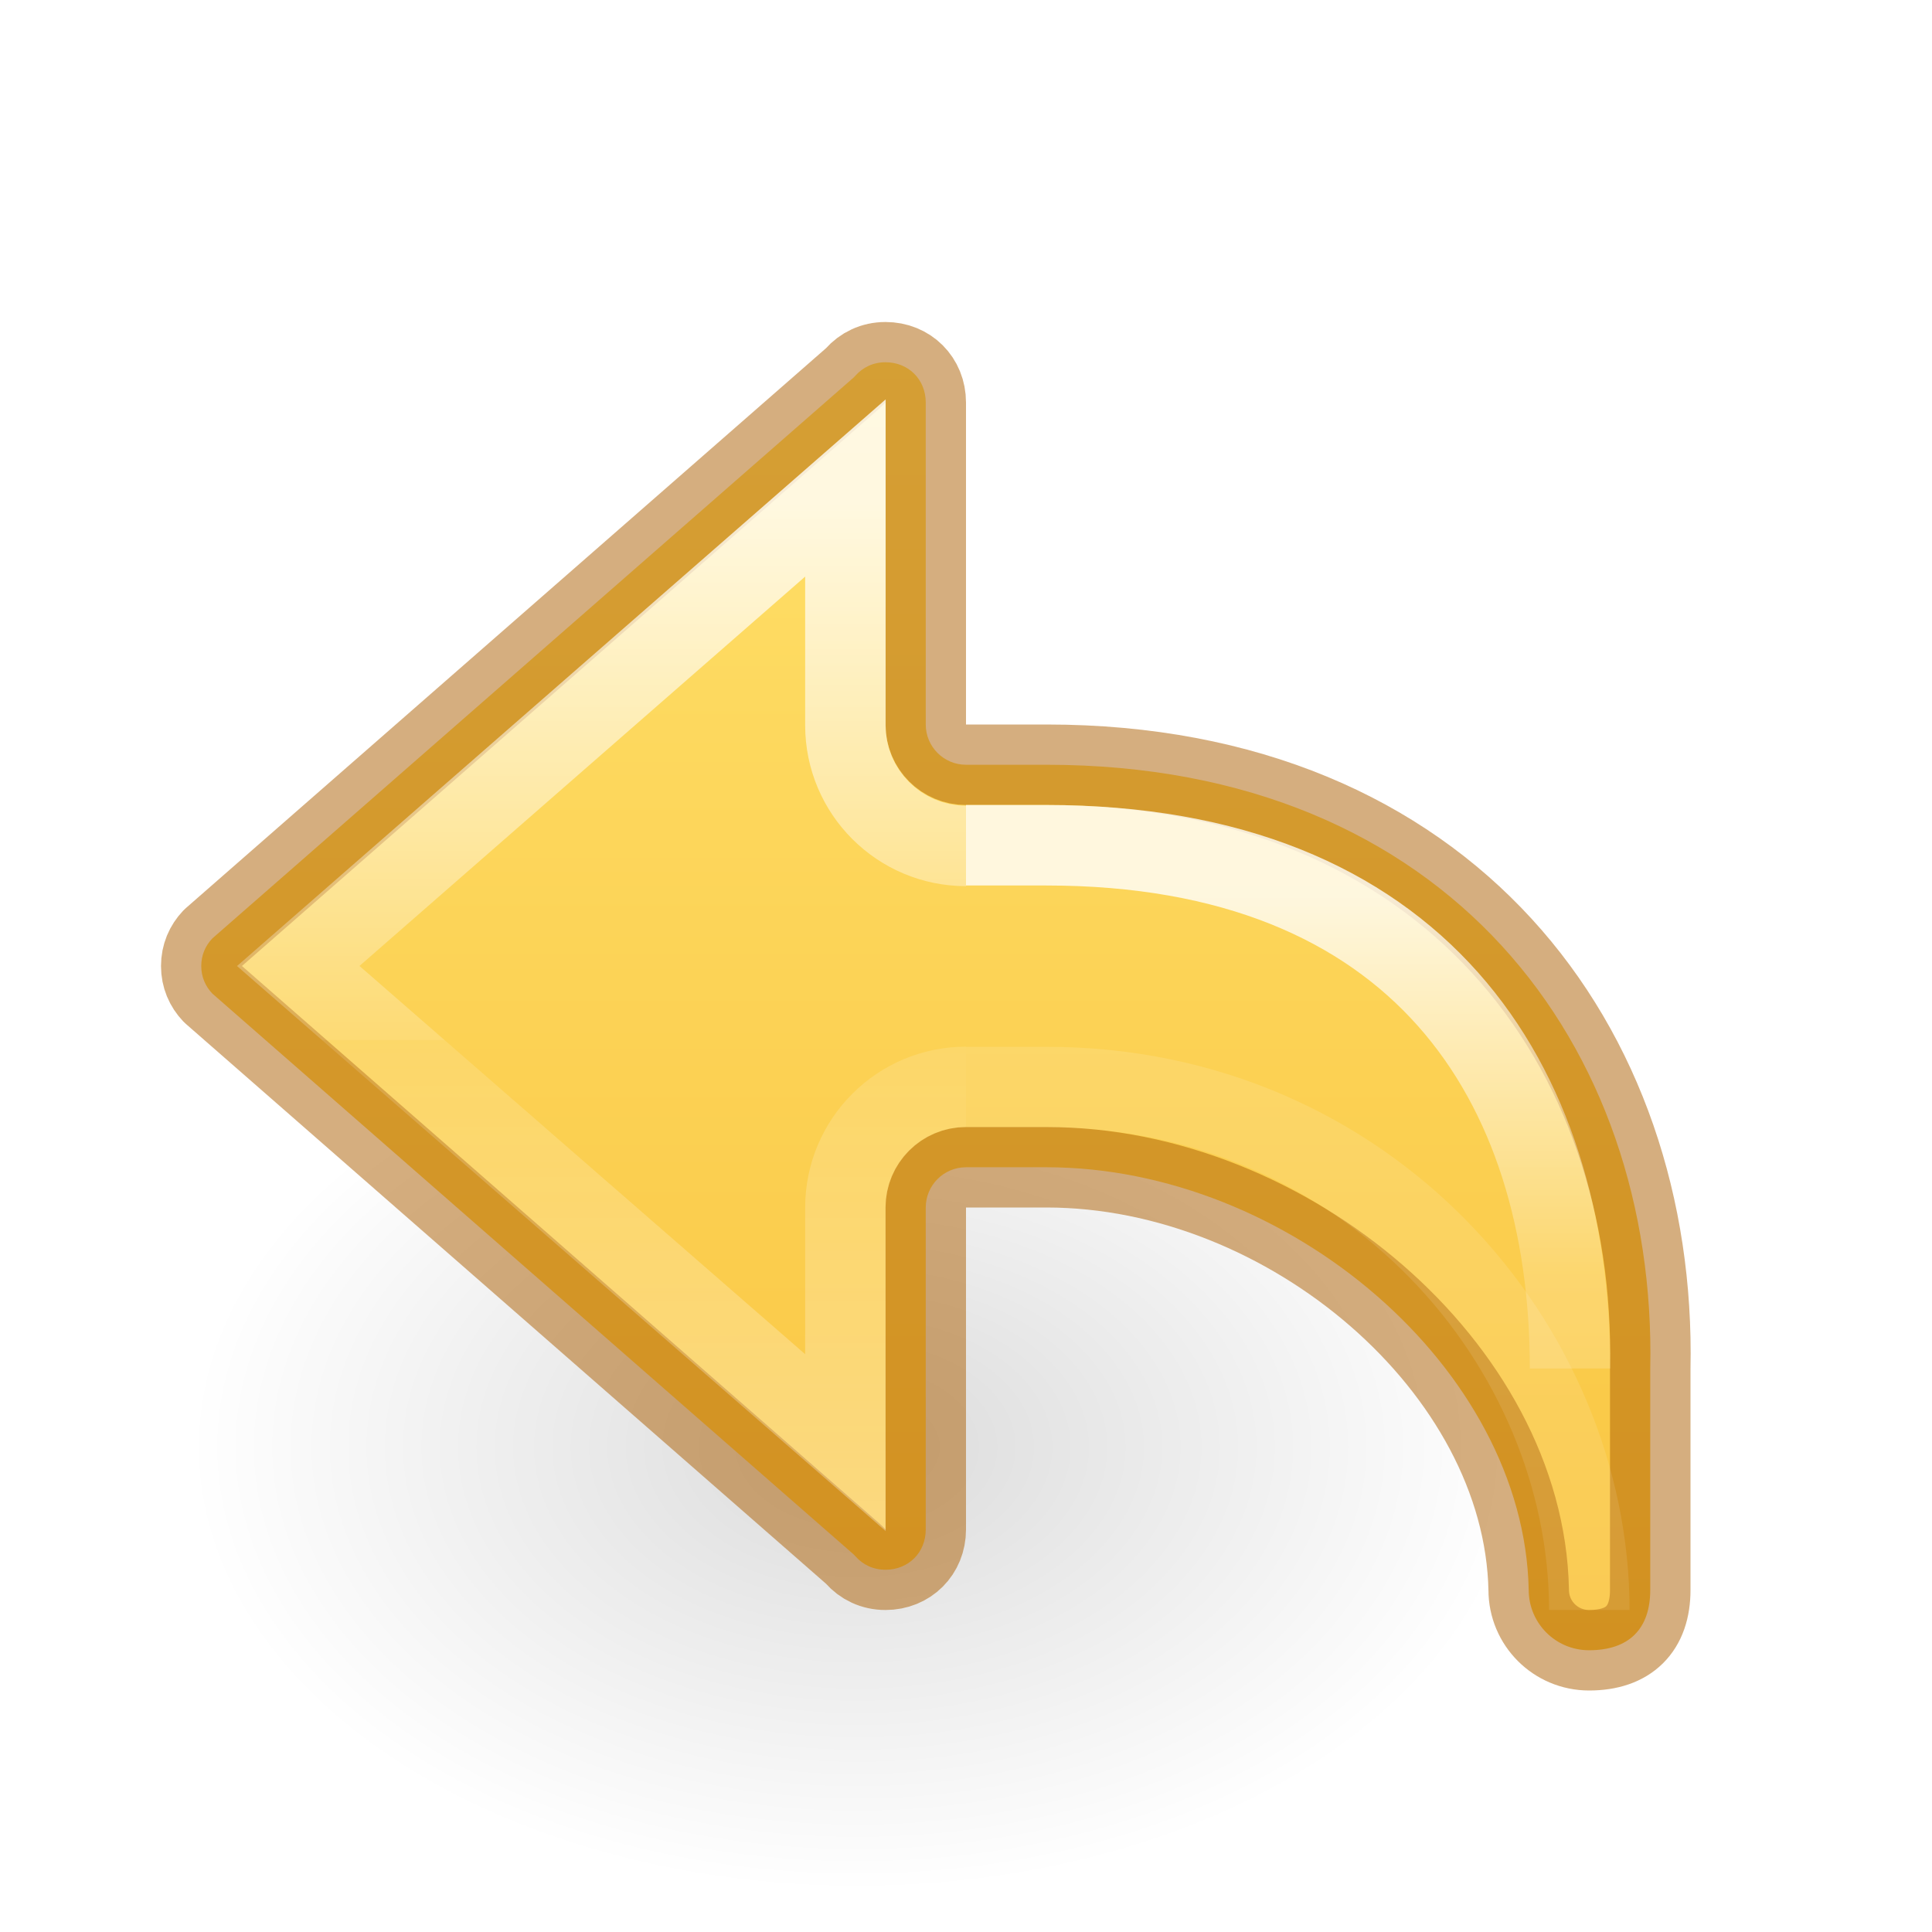
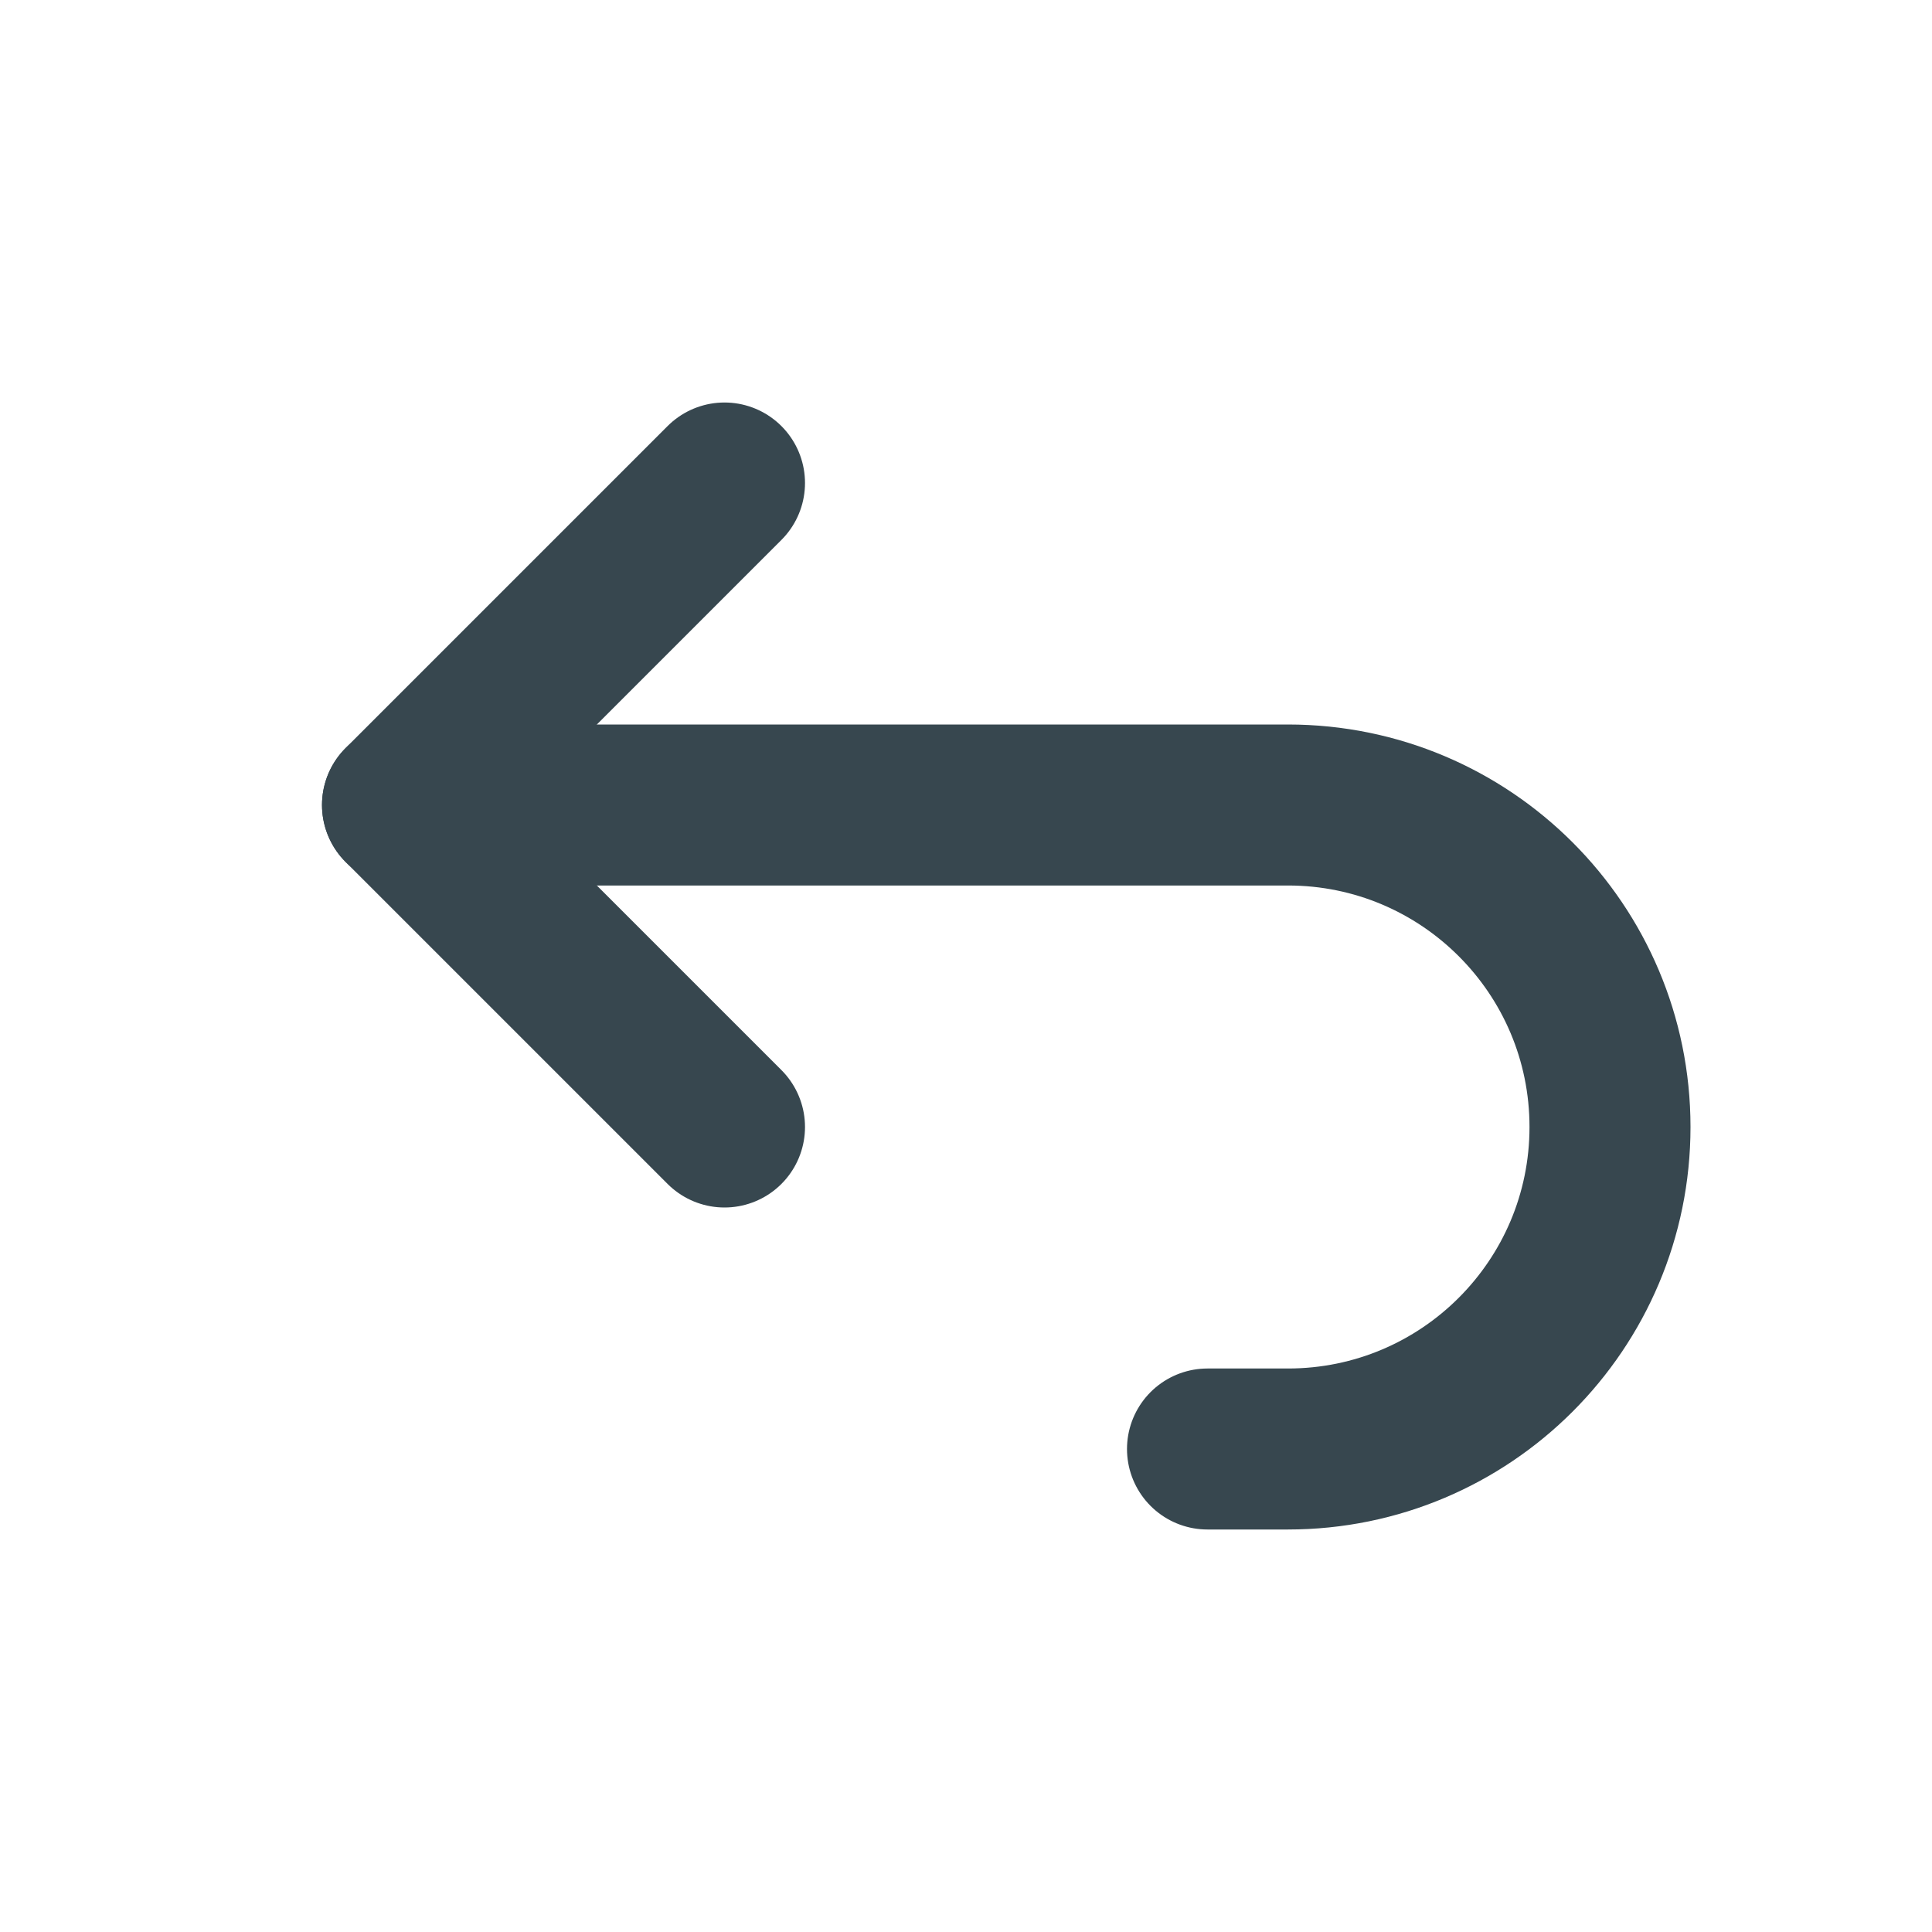
- <svg xmlns="http://www.w3.org/2000/svg" xmlns:ns2="http://www.openswatchbook.org/uri/2009/osb" xmlns:xlink="http://www.w3.org/1999/xlink" id="svg3071" height="24" width="24" version="1.1">
-   <defs id="defs3073">
-     <linearGradient id="linearGradient50">
-       <stop offset="0" style="stop-color:#ffffff;stop-opacity:1" id="stop42" />
-       <stop offset="0.501" style="stop-color:#ffffff;stop-opacity:0.235" id="stop44" />
-       <stop offset="1" style="stop-color:#ffffff;stop-opacity:0.157" id="stop46" />
-       <stop offset="1" style="stop-color:#ffffff;stop-opacity:0.392" id="stop48" />
-     </linearGradient>
-     <linearGradient id="linearGradient2181">
-       <stop id="stop2173" style="stop-color:#ffffff;stop-opacity:1" offset="0" />
-       <stop id="stop2175" style="stop-color:#ffffff;stop-opacity:0.235" offset="0.589" />
-       <stop id="stop2177" style="stop-color:#ffffff;stop-opacity:0.157" offset="1" />
-       <stop id="stop2179" style="stop-color:#ffffff;stop-opacity:0.392" offset="1" />
-     </linearGradient>
-     <linearGradient id="linearGradient8662">
-       <stop offset="0" style="stop-color:#000000;stop-opacity:1" id="stop8664" />
-       <stop offset="1" style="stop-color:#000000;stop-opacity:0" id="stop8666" />
-     </linearGradient>
-     <radialGradient gradientTransform="matrix(0.5299545,0,0,-0.3530774,-2.512615,30.83568)" gradientUnits="userSpaceOnUse" xlink:href="#linearGradient8662" id="radialGradient3140" fy="36.421" fx="24.837" r="15.645" cy="36.421" cx="24.837" />
-     <linearGradient id="linearGradient971">
-       <stop id="stop963" style="stop-color:#ffffff;stop-opacity:1" offset="0" />
-       <stop id="stop965" style="stop-color:#ffffff;stop-opacity:0.235" offset="0.52" />
-       <stop id="stop967" style="stop-color:#ffffff;stop-opacity:0.157" offset="0.52" />
-       <stop id="stop969" style="stop-color:#ffffff;stop-opacity:0.392" offset="1" />
-     </linearGradient>
-     <linearGradient ns2:paint="solid" id="linearGradient4526">
-       <stop id="stop4528" offset="0" style="stop-color:#ffffff;stop-opacity:1;" />
-     </linearGradient>
-     <linearGradient y2="35.272" x2="5.885" y1="27.314" x1="5.885" gradientTransform="matrix(1.004639,0,0,1,7.087713,-16.17169)" gradientUnits="userSpaceOnUse" id="linearGradient1903-0-3" xlink:href="#linearGradient2181" />
-     <linearGradient xlink:href="#linearGradient50" id="linearGradient1903-5" gradientUnits="userSpaceOnUse" gradientTransform="matrix(1.004639,0,0,1,7.087713,-16.17169)" x1="5.885" y1="20.383" x2="5.885" y2="38.172" />
-     <linearGradient xlink:href="#linearGradient971" id="linearGradient983-3-2" gradientUnits="userSpaceOnUse" gradientTransform="matrix(1.004639,0,0,1,12.08771,-16.17169)" x1="-2.521" y1="22.402" x2="-2.521" y2="35.269" />
-     <linearGradient y2="13.364" x2="-22.384" y1="-3.866" x1="-22.384" gradientTransform="translate(28.44131,7.6875)" gradientUnits="userSpaceOnUse" id="linearGradient1108" xlink:href="#linearGradient841" />
-     <linearGradient id="linearGradient841">
-       <stop id="stop837" offset="0" style="stop-color:#ffe16b;stop-opacity:1" />
-       <stop id="stop839" offset="1" style="stop-color:#f9c440;stop-opacity:1" />
-     </linearGradient>
-   </defs>
-   <path d="m 18.941,17.976 a -8.291,5.524 0 1 0 -16.582,0 -8.291,5.524 0 0 0 16.582,0 z" id="path3501" style="display:inline;overflow:visible;visibility:visible;opacity:0.141;fill:url(#radialGradient3140);fill-opacity:1;fill-rule:evenodd;stroke:none;stroke-width:1;marker:none" />
-   <path id="rect1082-6" style="font-variation-settings:normal;vector-effect:none;fill:url(#linearGradient1108);fill-opacity:1;stroke:#ad5f00;stroke-width:1;stroke-linecap:round;stroke-linejoin:round;stroke-miterlimit:4;stroke-dasharray:none;stroke-dashoffset:0;stroke-opacity:0.5;stop-color:#000000" d="m 11,4.5 c -0.154,0 -0.283,0.064 -0.375,0.168 -0.006,0.007 -0.013,0.015 -0.02,0.021 L 2.637,11.658 C 2.551,11.749 2.5,11.865 2.5,12 c 0,0.135 0.051,0.251 0.137,0.342 l 7.969,6.969 c 0.007,0.007 0.013,0.014 0.02,0.021 C 10.717,19.436 10.846,19.5 11,19.5 c 0.286,0 0.5,-0.214 0.5,-0.5 v -4 c -1.79e-4,-0.276 0.224,-0.5 0.5,-0.5 h 1 c 3,0 5.935,2.5 5.99,5.25 0,0.415 0.335,0.75 0.75,0.75 C 20.236,20.5 20.5,20.235 20.5,19.75 V 17 C 20.584,13 18,9.5 13,9.5 H 12 C 11.724,9.5 11.5,9.276 11.5,9 V 5 c 0,-0.286 -0.214,-0.5 -0.5,-0.5 z" />
-   <path d="M 12,13.502 C 11.173,13.502 10.503,14.173 10.502,15 v 2.921 L 3.705,12 10.502,6.062 v 2.948 c 2.68e-4,0.827 0.671,1.498 1.498,1.498" style="font-variation-settings:normal;opacity:0.8;vector-effect:none;fill:none;fill-opacity:1;stroke:url(#linearGradient983-3-2);stroke-width:1;stroke-linecap:butt;stroke-linejoin:miter;stroke-miterlimit:4;stroke-dasharray:none;stroke-dashoffset:0;stroke-opacity:1;marker:none;marker-start:none;marker-mid:none;marker-end:none;stop-color:#000000" id="path873-5-5-2-6-1" />
-   <path id="rect1082-96-8" style="font-variation-settings:normal;opacity:0.5;vector-effect:none;fill:none;fill-opacity:1;stroke:url(#linearGradient1903-5);stroke-width:1;stroke-linecap:butt;stroke-linejoin:miter;stroke-miterlimit:4;stroke-dasharray:none;stroke-dashoffset:0;stroke-opacity:1;marker:none;marker-start:none;marker-mid:none;marker-end:none;stop-color:#000000" d="m 12,13.504 h 1 c 4,0 6.743,3.224 6.743,6.496" />
-   <path d="m 19.504,17 c 0,-3.57 -1.88,-6.5 -6.504,-6.5 h -1" style="font-variation-settings:normal;opacity:0.8;vector-effect:none;fill:none;fill-opacity:1;stroke:url(#linearGradient1903-0-3);stroke-width:1;stroke-linecap:butt;stroke-linejoin:miter;stroke-miterlimit:4;stroke-dasharray:none;stroke-dashoffset:0;stroke-opacity:1;marker:none;marker-start:none;marker-mid:none;marker-end:none;stop-color:#000000" id="rect1082-96-4-7" />
+ <svg xmlns="http://www.w3.org/2000/svg" width="24" height="24" viewBox="0 0 24 24" fill="none" stroke="#37474F" stroke-width="2" stroke-linecap="round" stroke-linejoin="round">
+   <path d="M9 14l-4 -4l4 -4" />
+   <path d="M5 10h11a4 4 0 1 1 0 8h-1" />
</svg>
